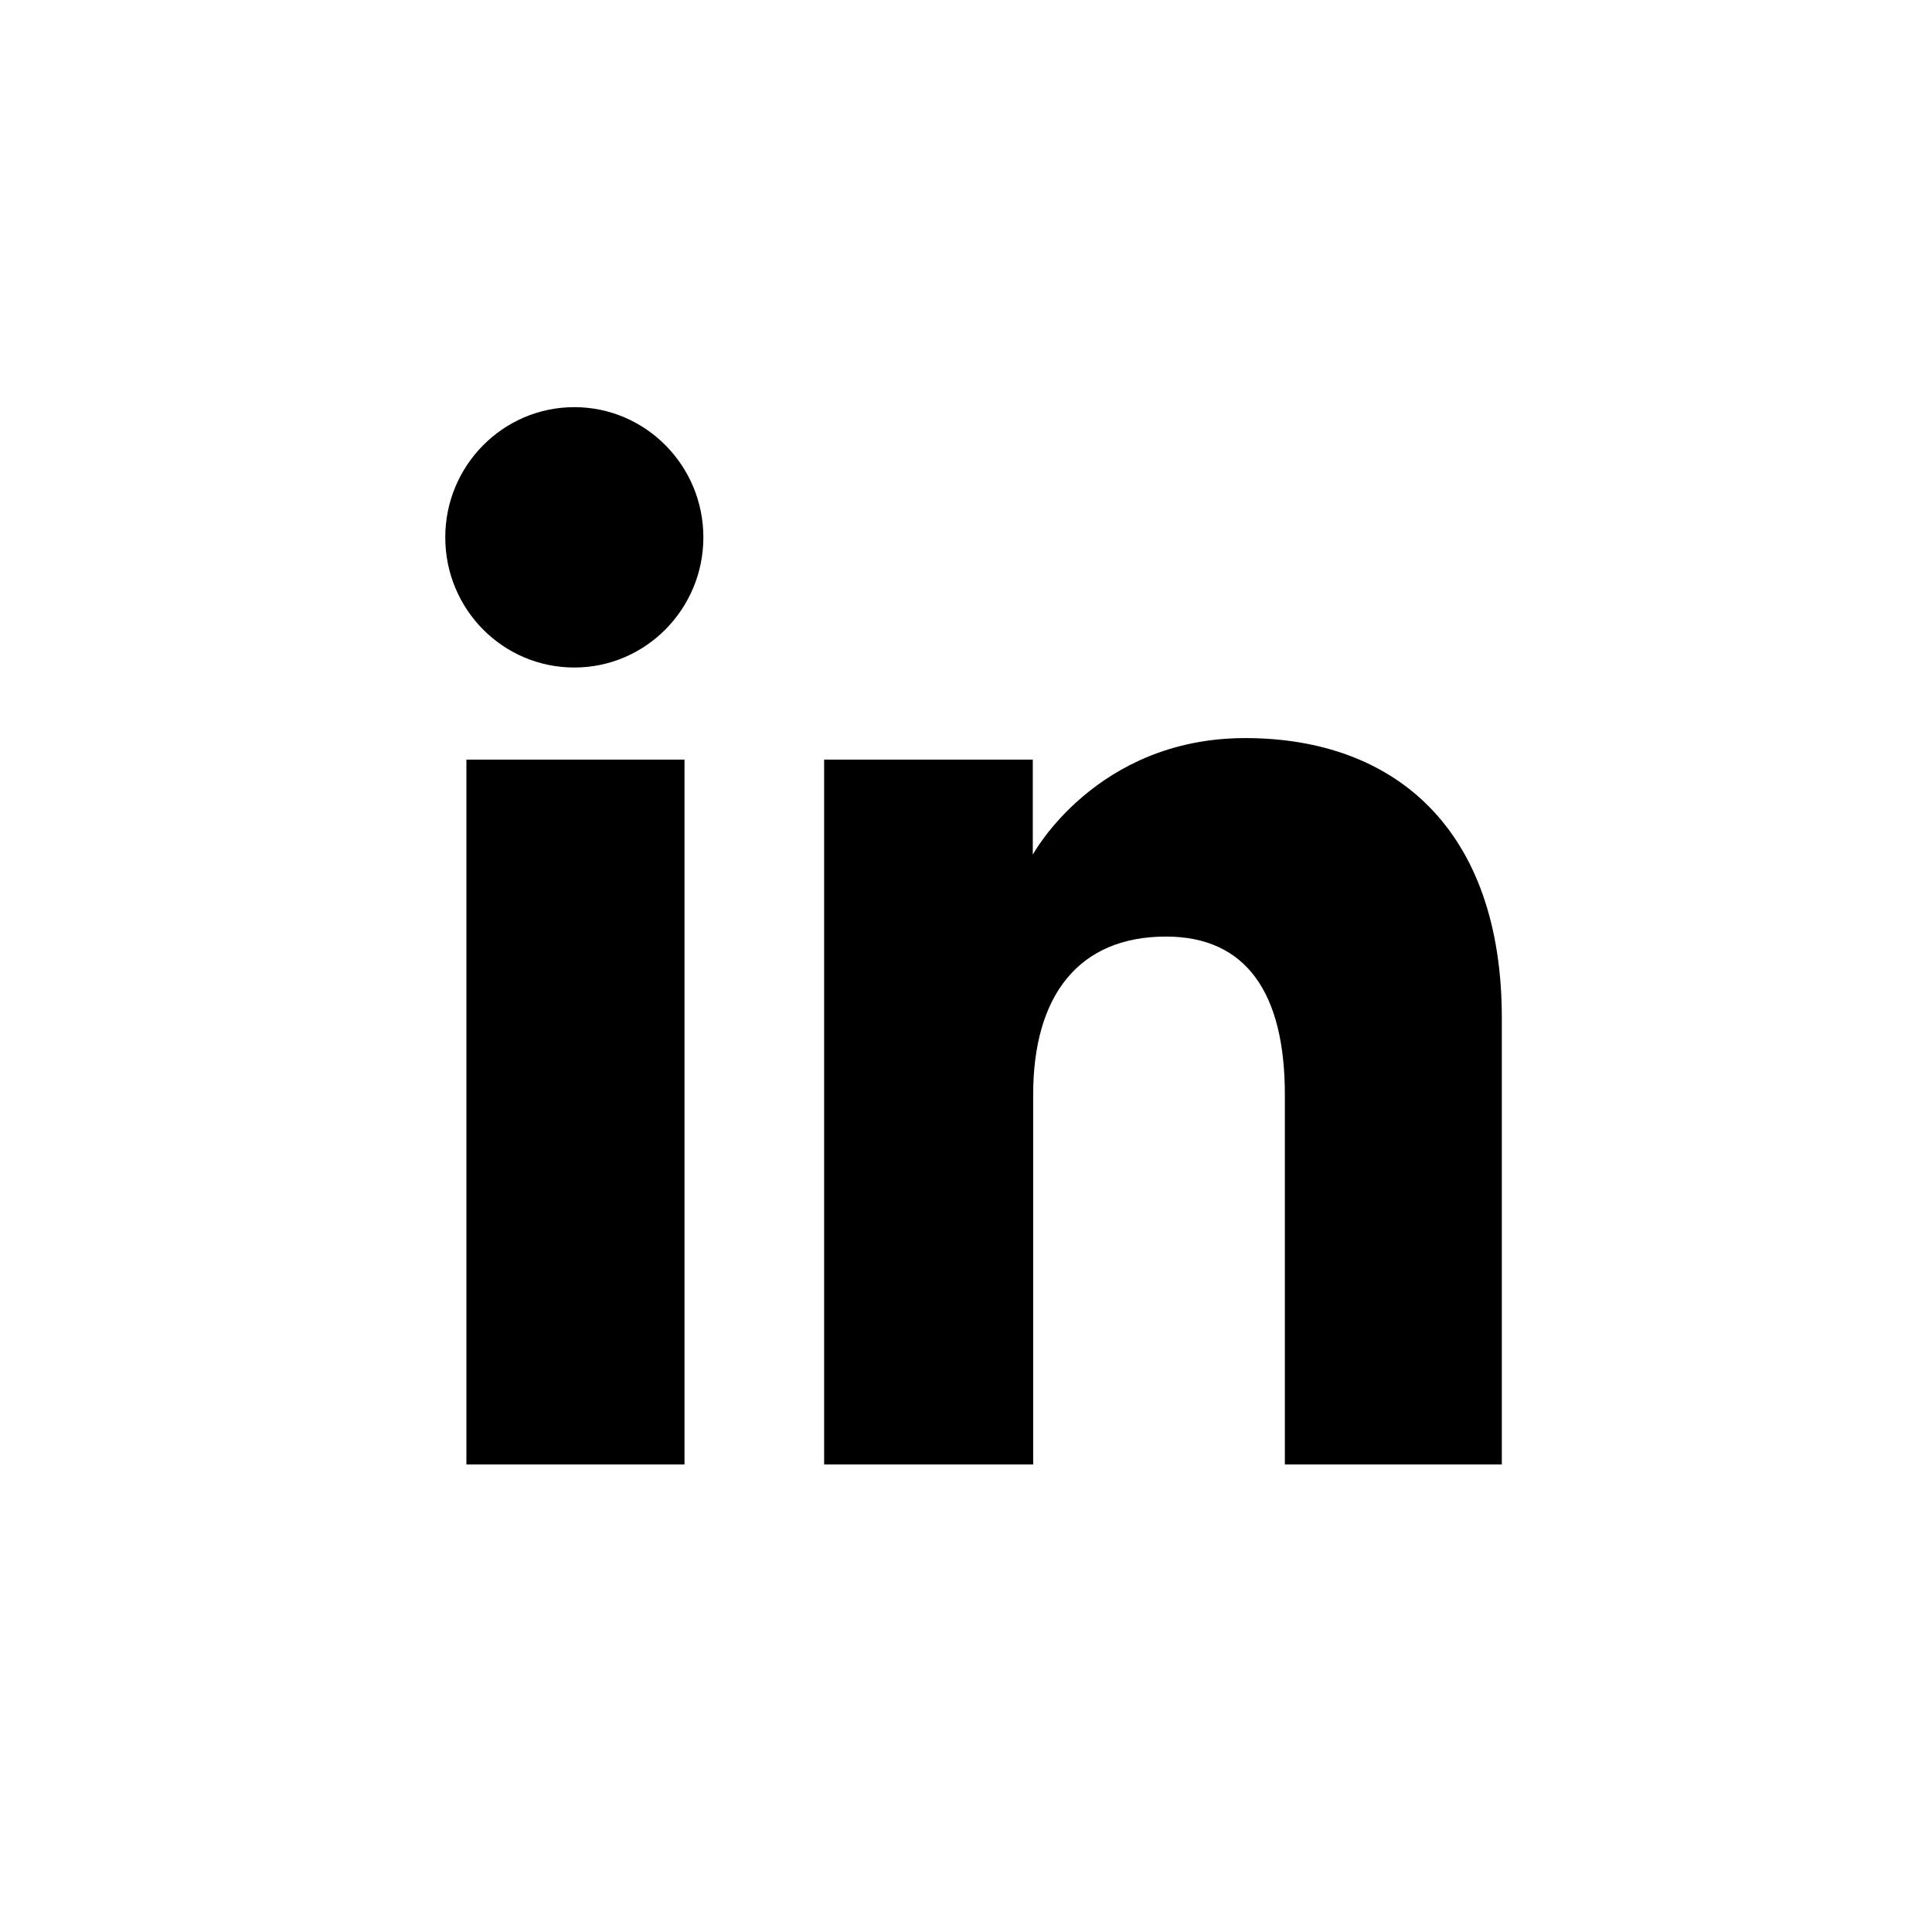
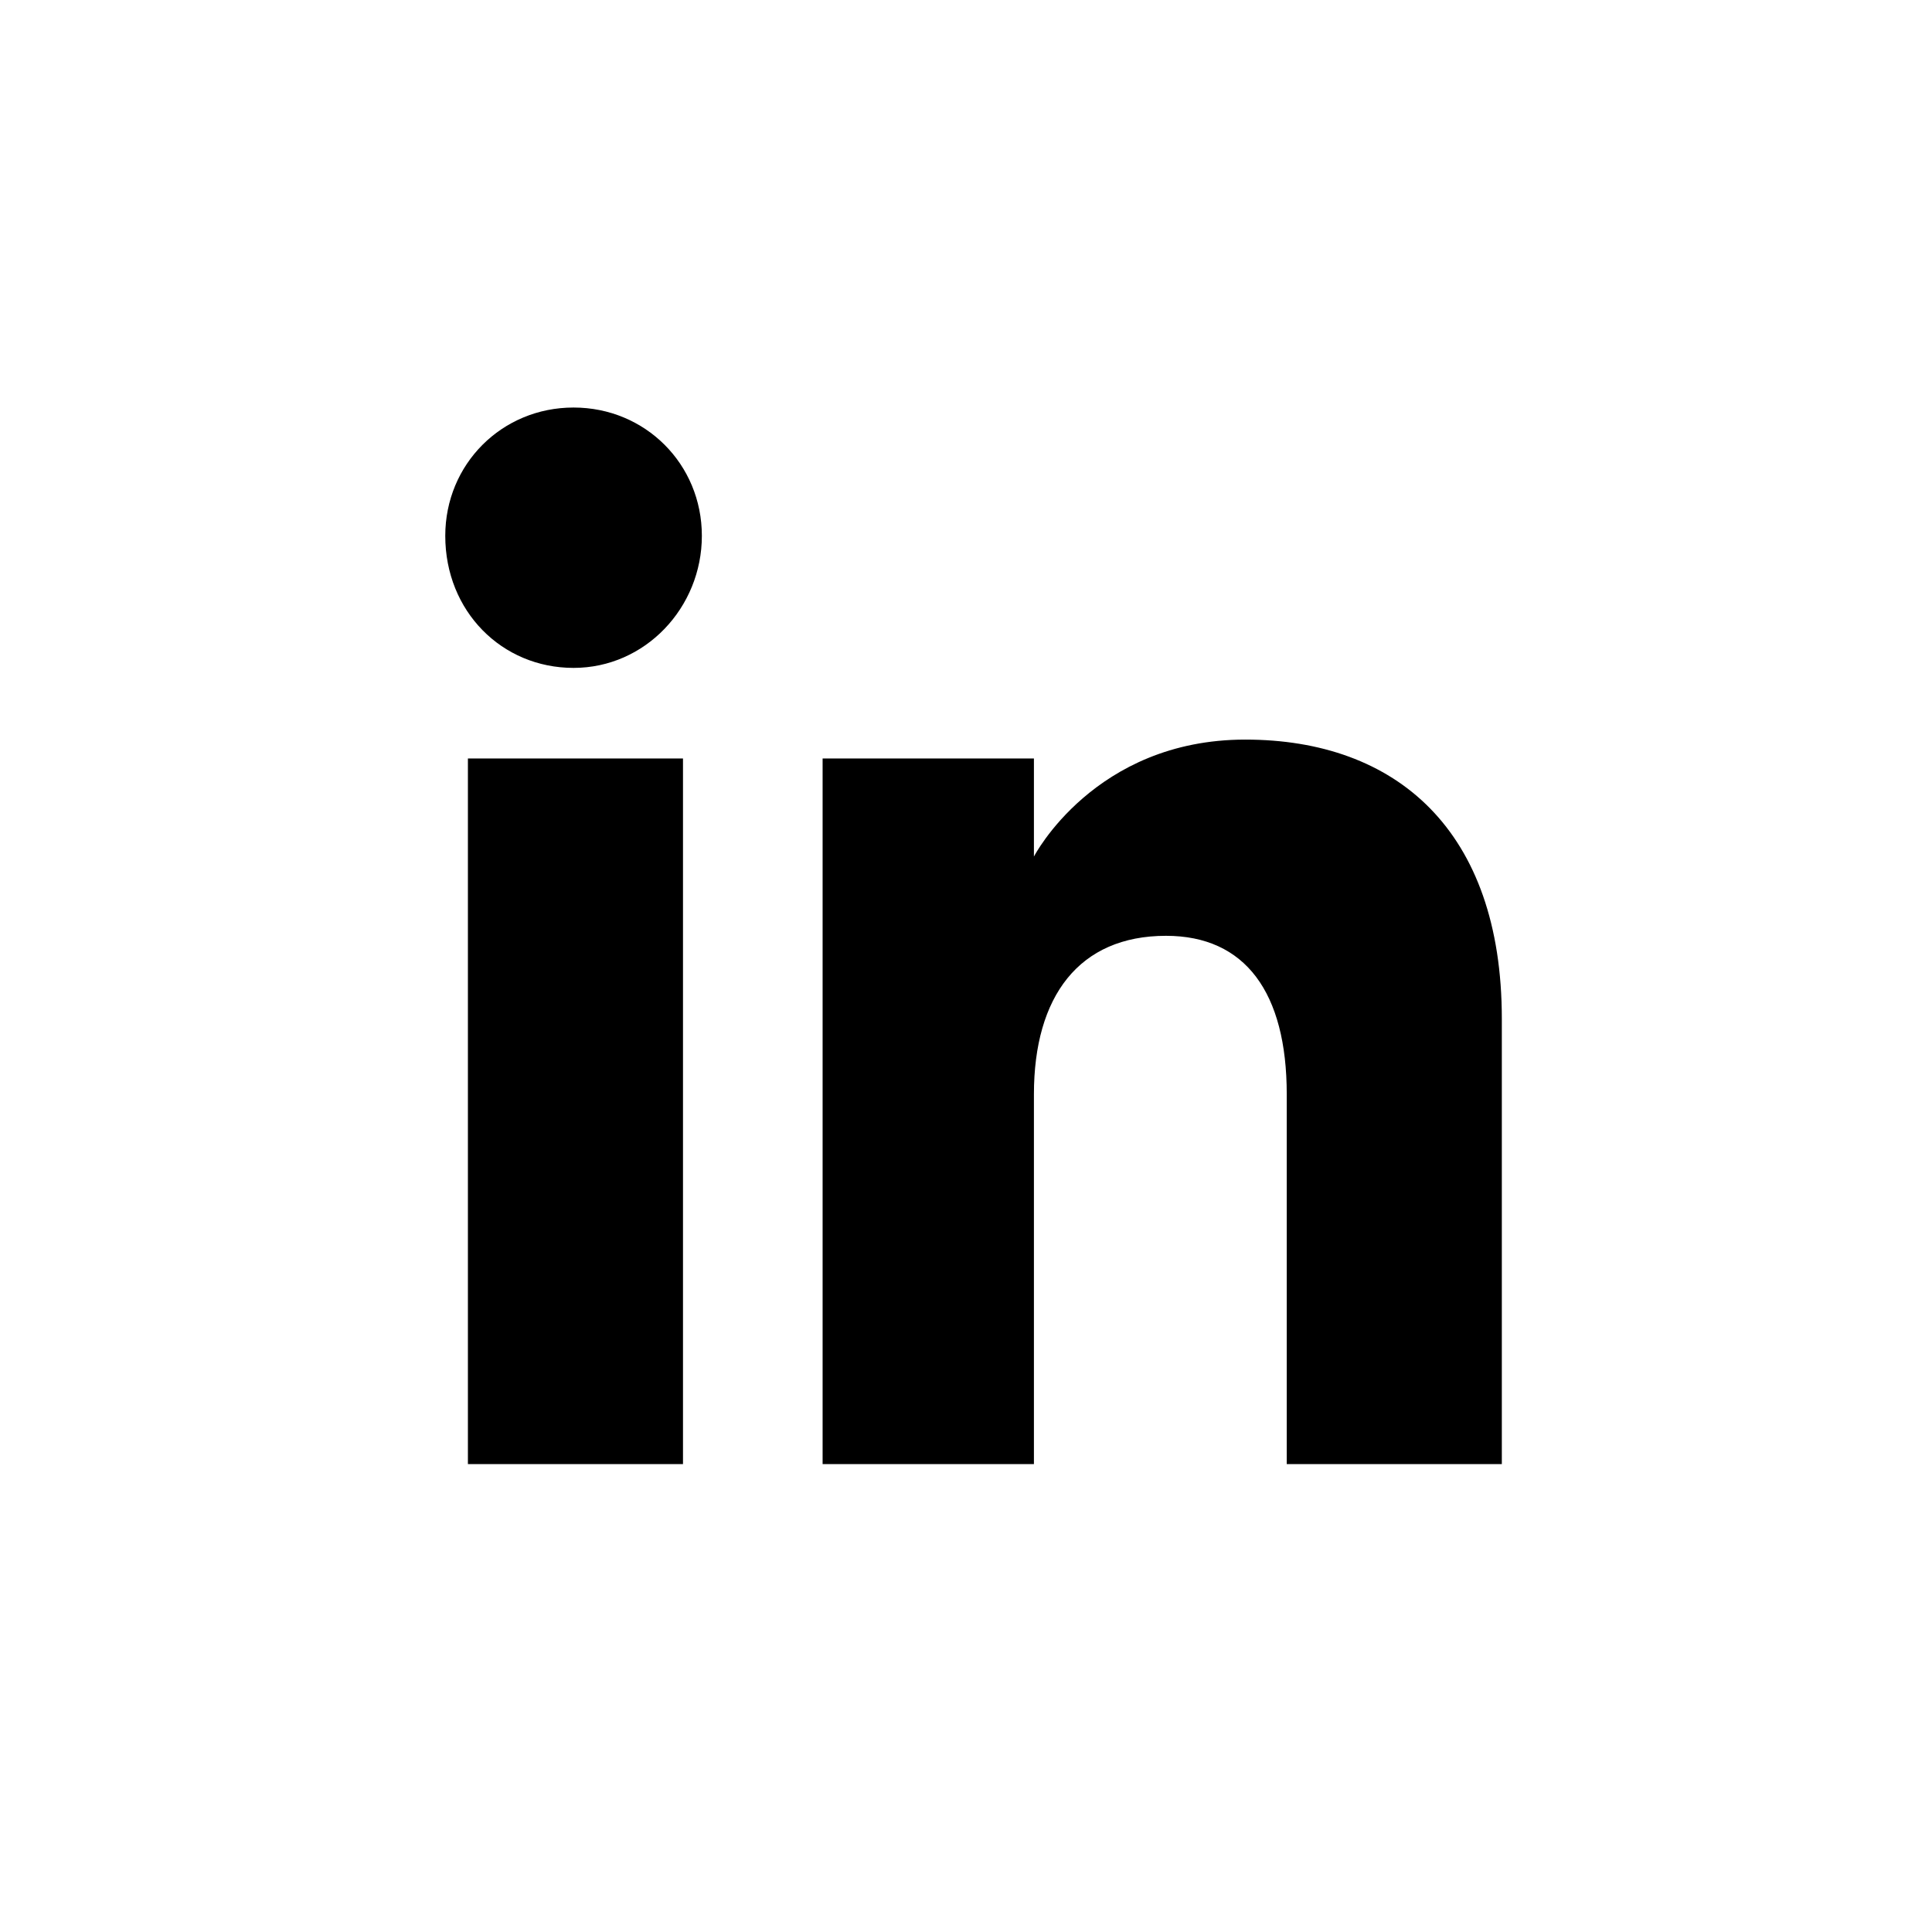
<svg viewBox="0 0 512 512">
-   <path d="M186.4 142.4c0 19-15.3 34.5-34.2 34.5-18.9 0-34.2-15.4-34.2-34.5 0-19 15.3-34.5 34.2-34.5 18.9 0 34.2 15.5 34.2 34.5zm-5 58.9h-57.8v186.8h57.8V201.3zm92.4 0h-55.4v186.8h55.4v-98c0-26.3 12.1-41.9 35.2-41.9 21.3 0 31.5 15 31.5 41.9v98H398V269.8c0-50-28.3-74.2-68-74.2-39.6 0-56.3 30.9-56.3 30.9v-25.2h.1z" />
+   <path d="M186 142c0 19-15 35-34 35s-34-15-34-35c0-19 15-34 34-34s34 15 34 34zm-5 59h-57v187h57V201zm93 0h-56v187h56v-98c0-26 12-42 35-42 21 0 32 15 32 42v98h57V270c0-50-28-74-68-74s-56 31-56 31v-26z" />
</svg>
